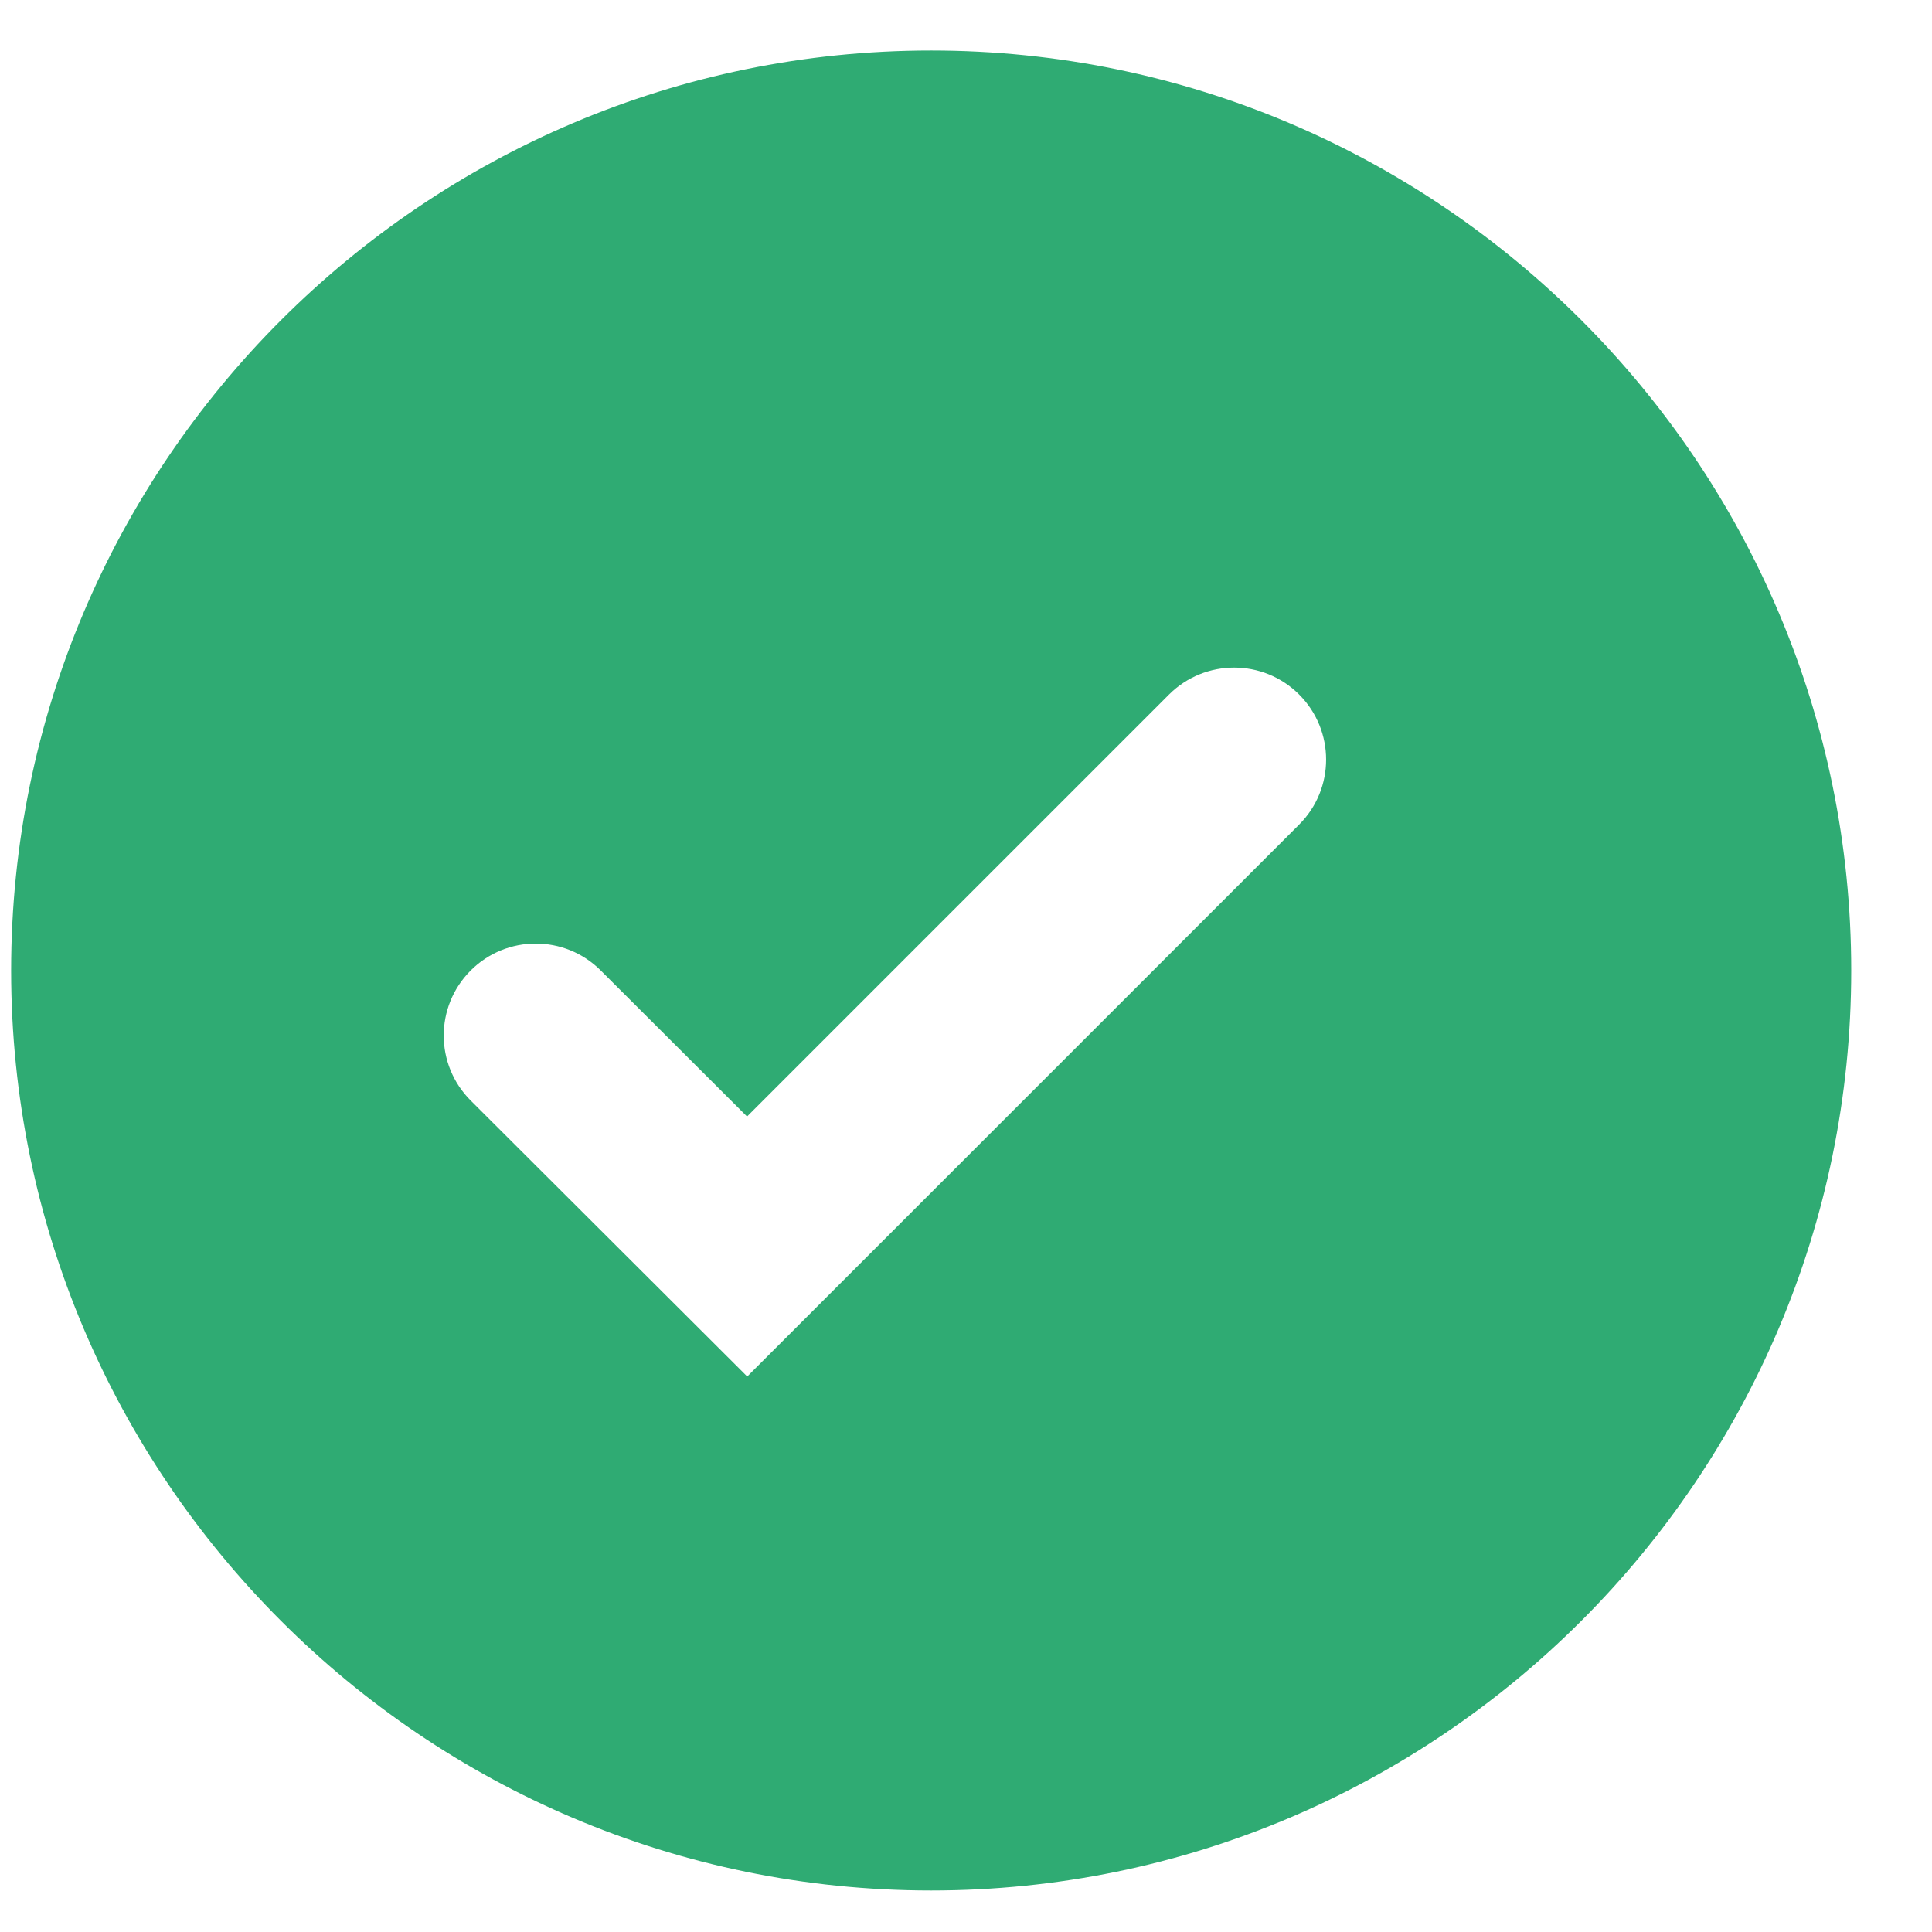
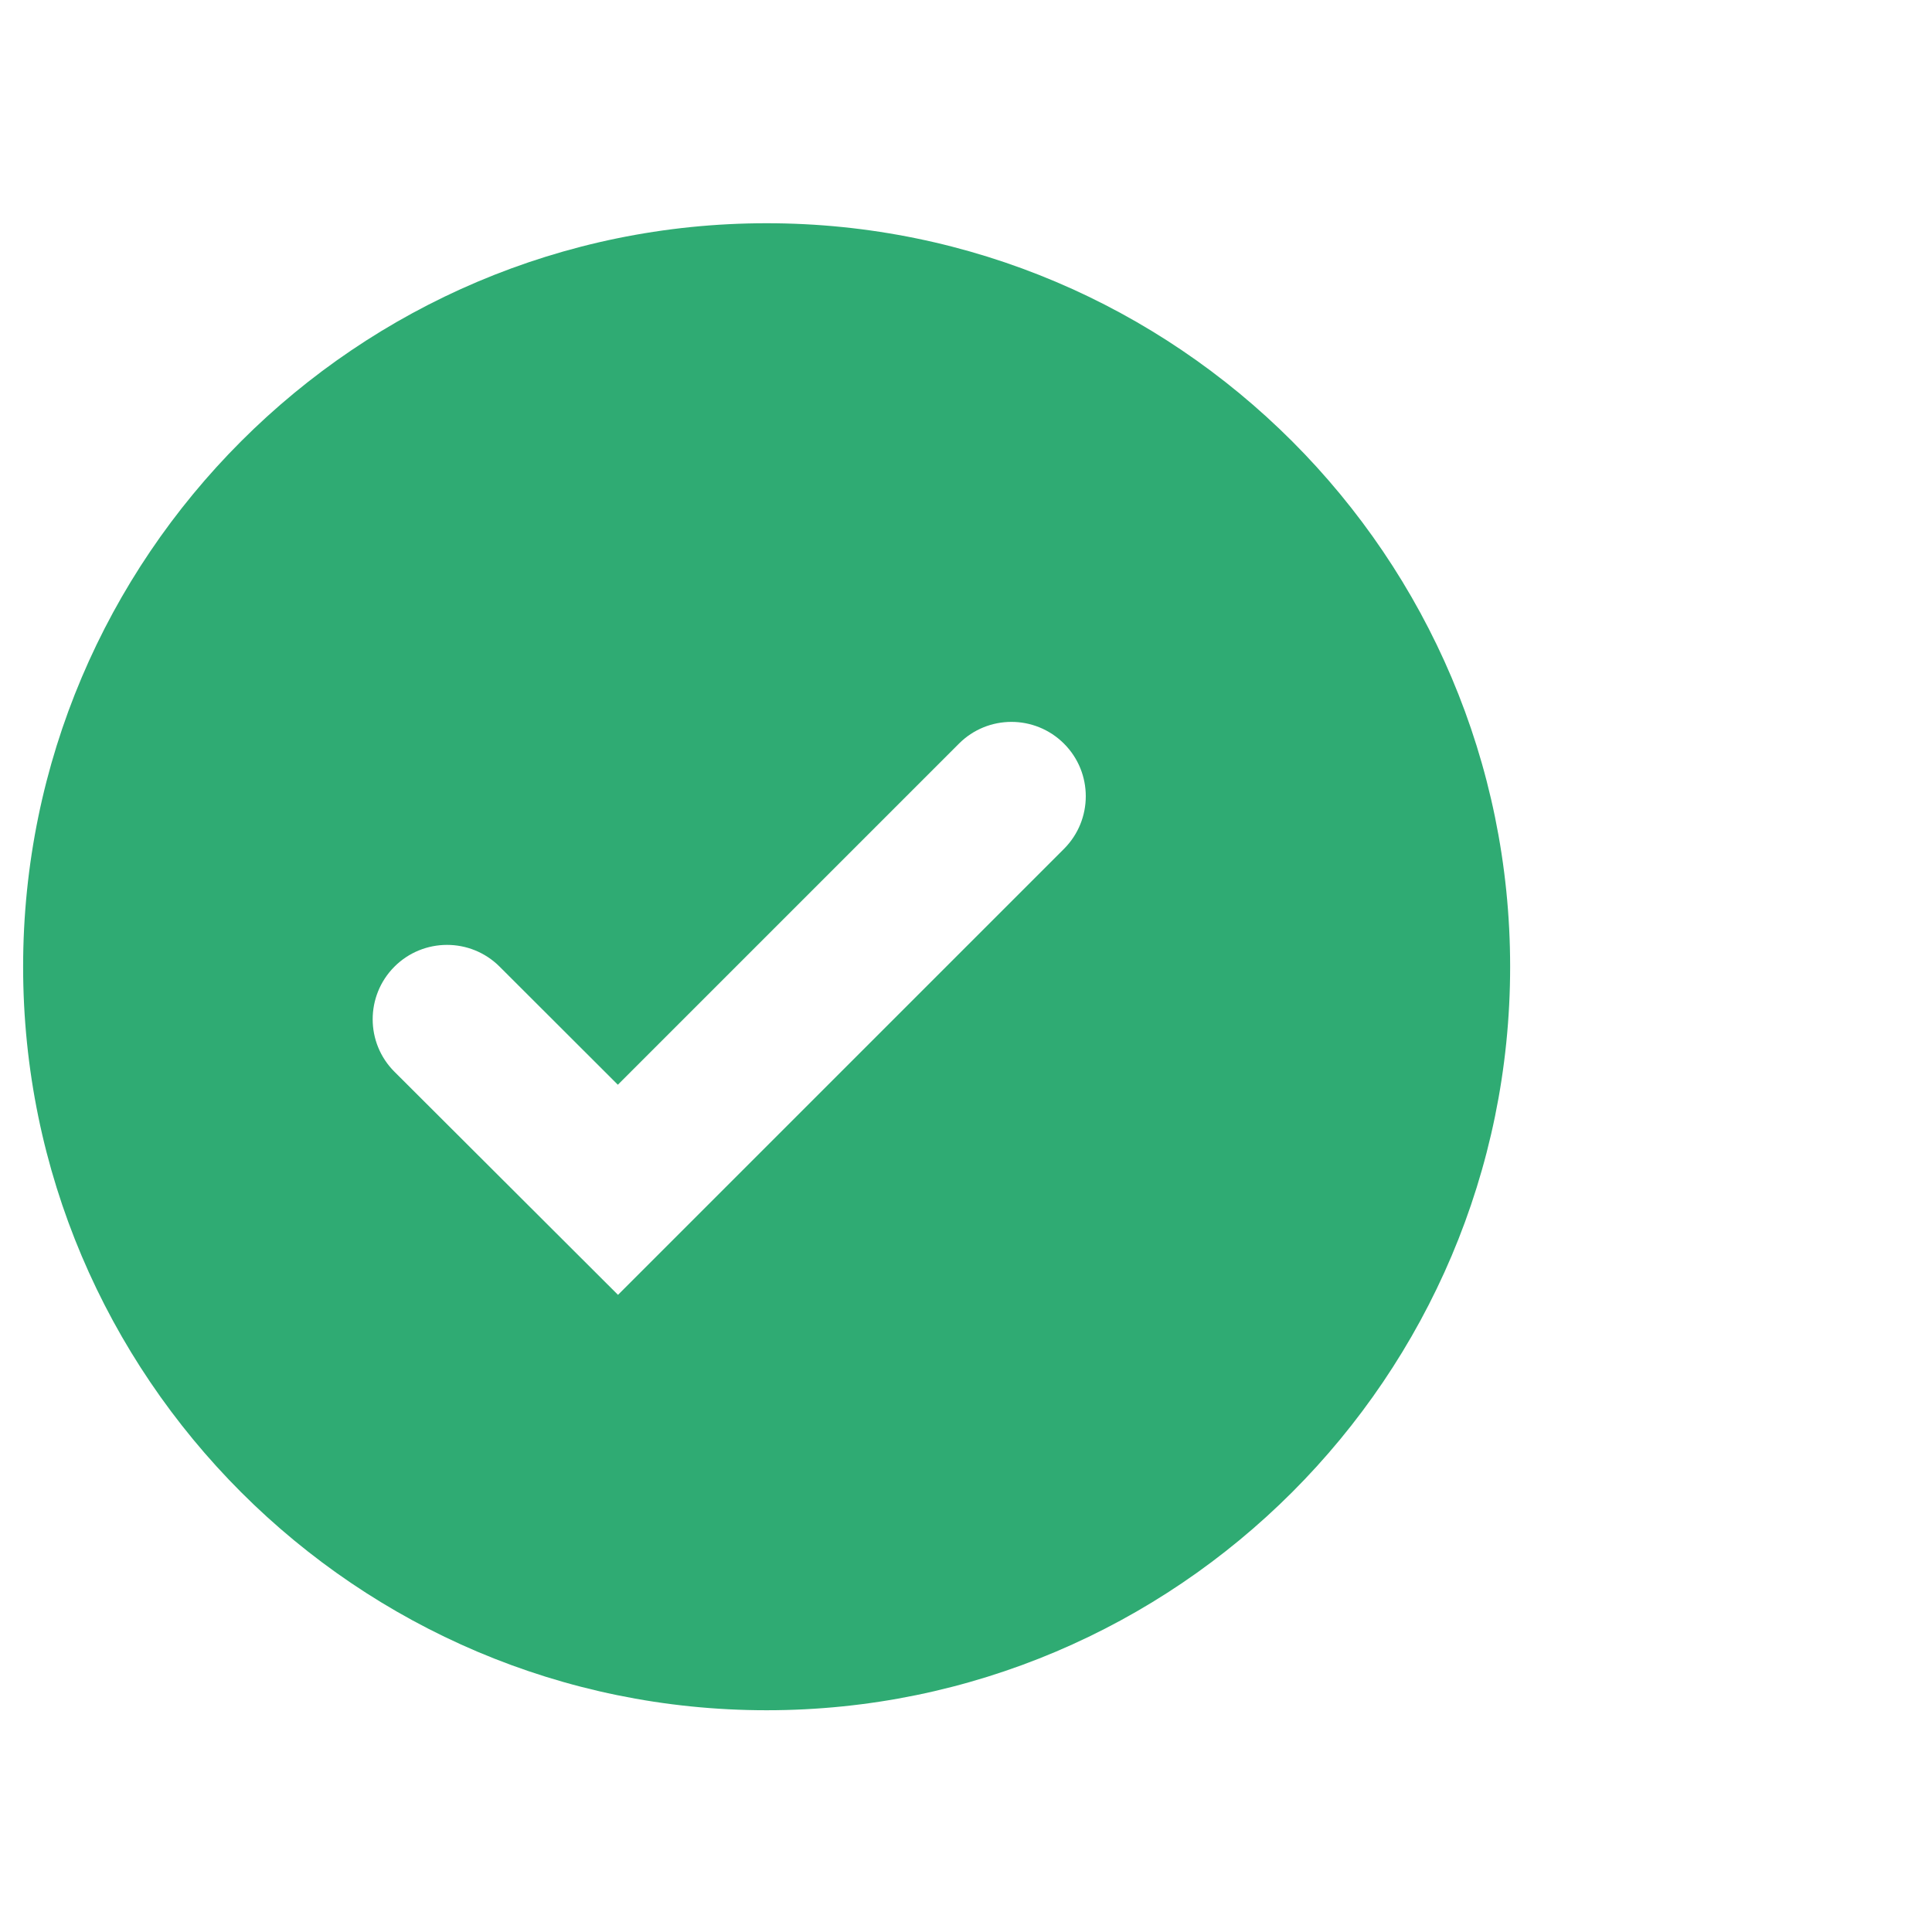
- <svg xmlns="http://www.w3.org/2000/svg" width="21" height="21" viewBox="0 0 21 21" fill="none">
-   <path d="M10.121 0.549C4.607 0.549 0.121 5.035 0.121 10.549C0.121 16.063 4.607 20.549 10.121 20.549C15.636 20.549 20.122 16.063 20.122 10.549C20.122 5.035 15.636 0.549 10.121 0.549ZM8.122 14.962L5.117 11.963C4.726 11.573 4.725 10.941 5.115 10.55C5.505 10.159 6.138 10.158 6.529 10.548L8.12 12.136L12.707 7.549C13.098 7.159 13.731 7.159 14.121 7.549C14.512 7.94 14.512 8.573 14.121 8.963L8.122 14.962Z" fill="#2FAB73" />
+ <svg xmlns="http://www.w3.org/2000/svg" width="25" height="25" viewBox="0 10.383 25.985 20.288" fill="none">
+   <path d="M 10.311 10.537 C 4.797 10.537 0.311 15.023 0.311 20.537 C 0.311 26.051 4.797 30.537 10.311 30.537 C 15.825 30.537 20.311 26.051 20.311 20.537 C 20.311 15.023 15.825 10.537 10.311 10.537 Z M 8.312 24.95 L 5.306 21.95 C 4.915 21.561 4.915 20.928 5.304 20.537 C 5.694 20.146 6.328 20.145 6.719 20.535 L 8.31 22.124 L 12.897 17.537 C 13.287 17.146 13.92 17.146 14.311 17.537 C 14.701 17.927 14.701 18.56 14.311 18.951 L 8.312 24.95 Z" fill="#2FAB73" />
</svg>
